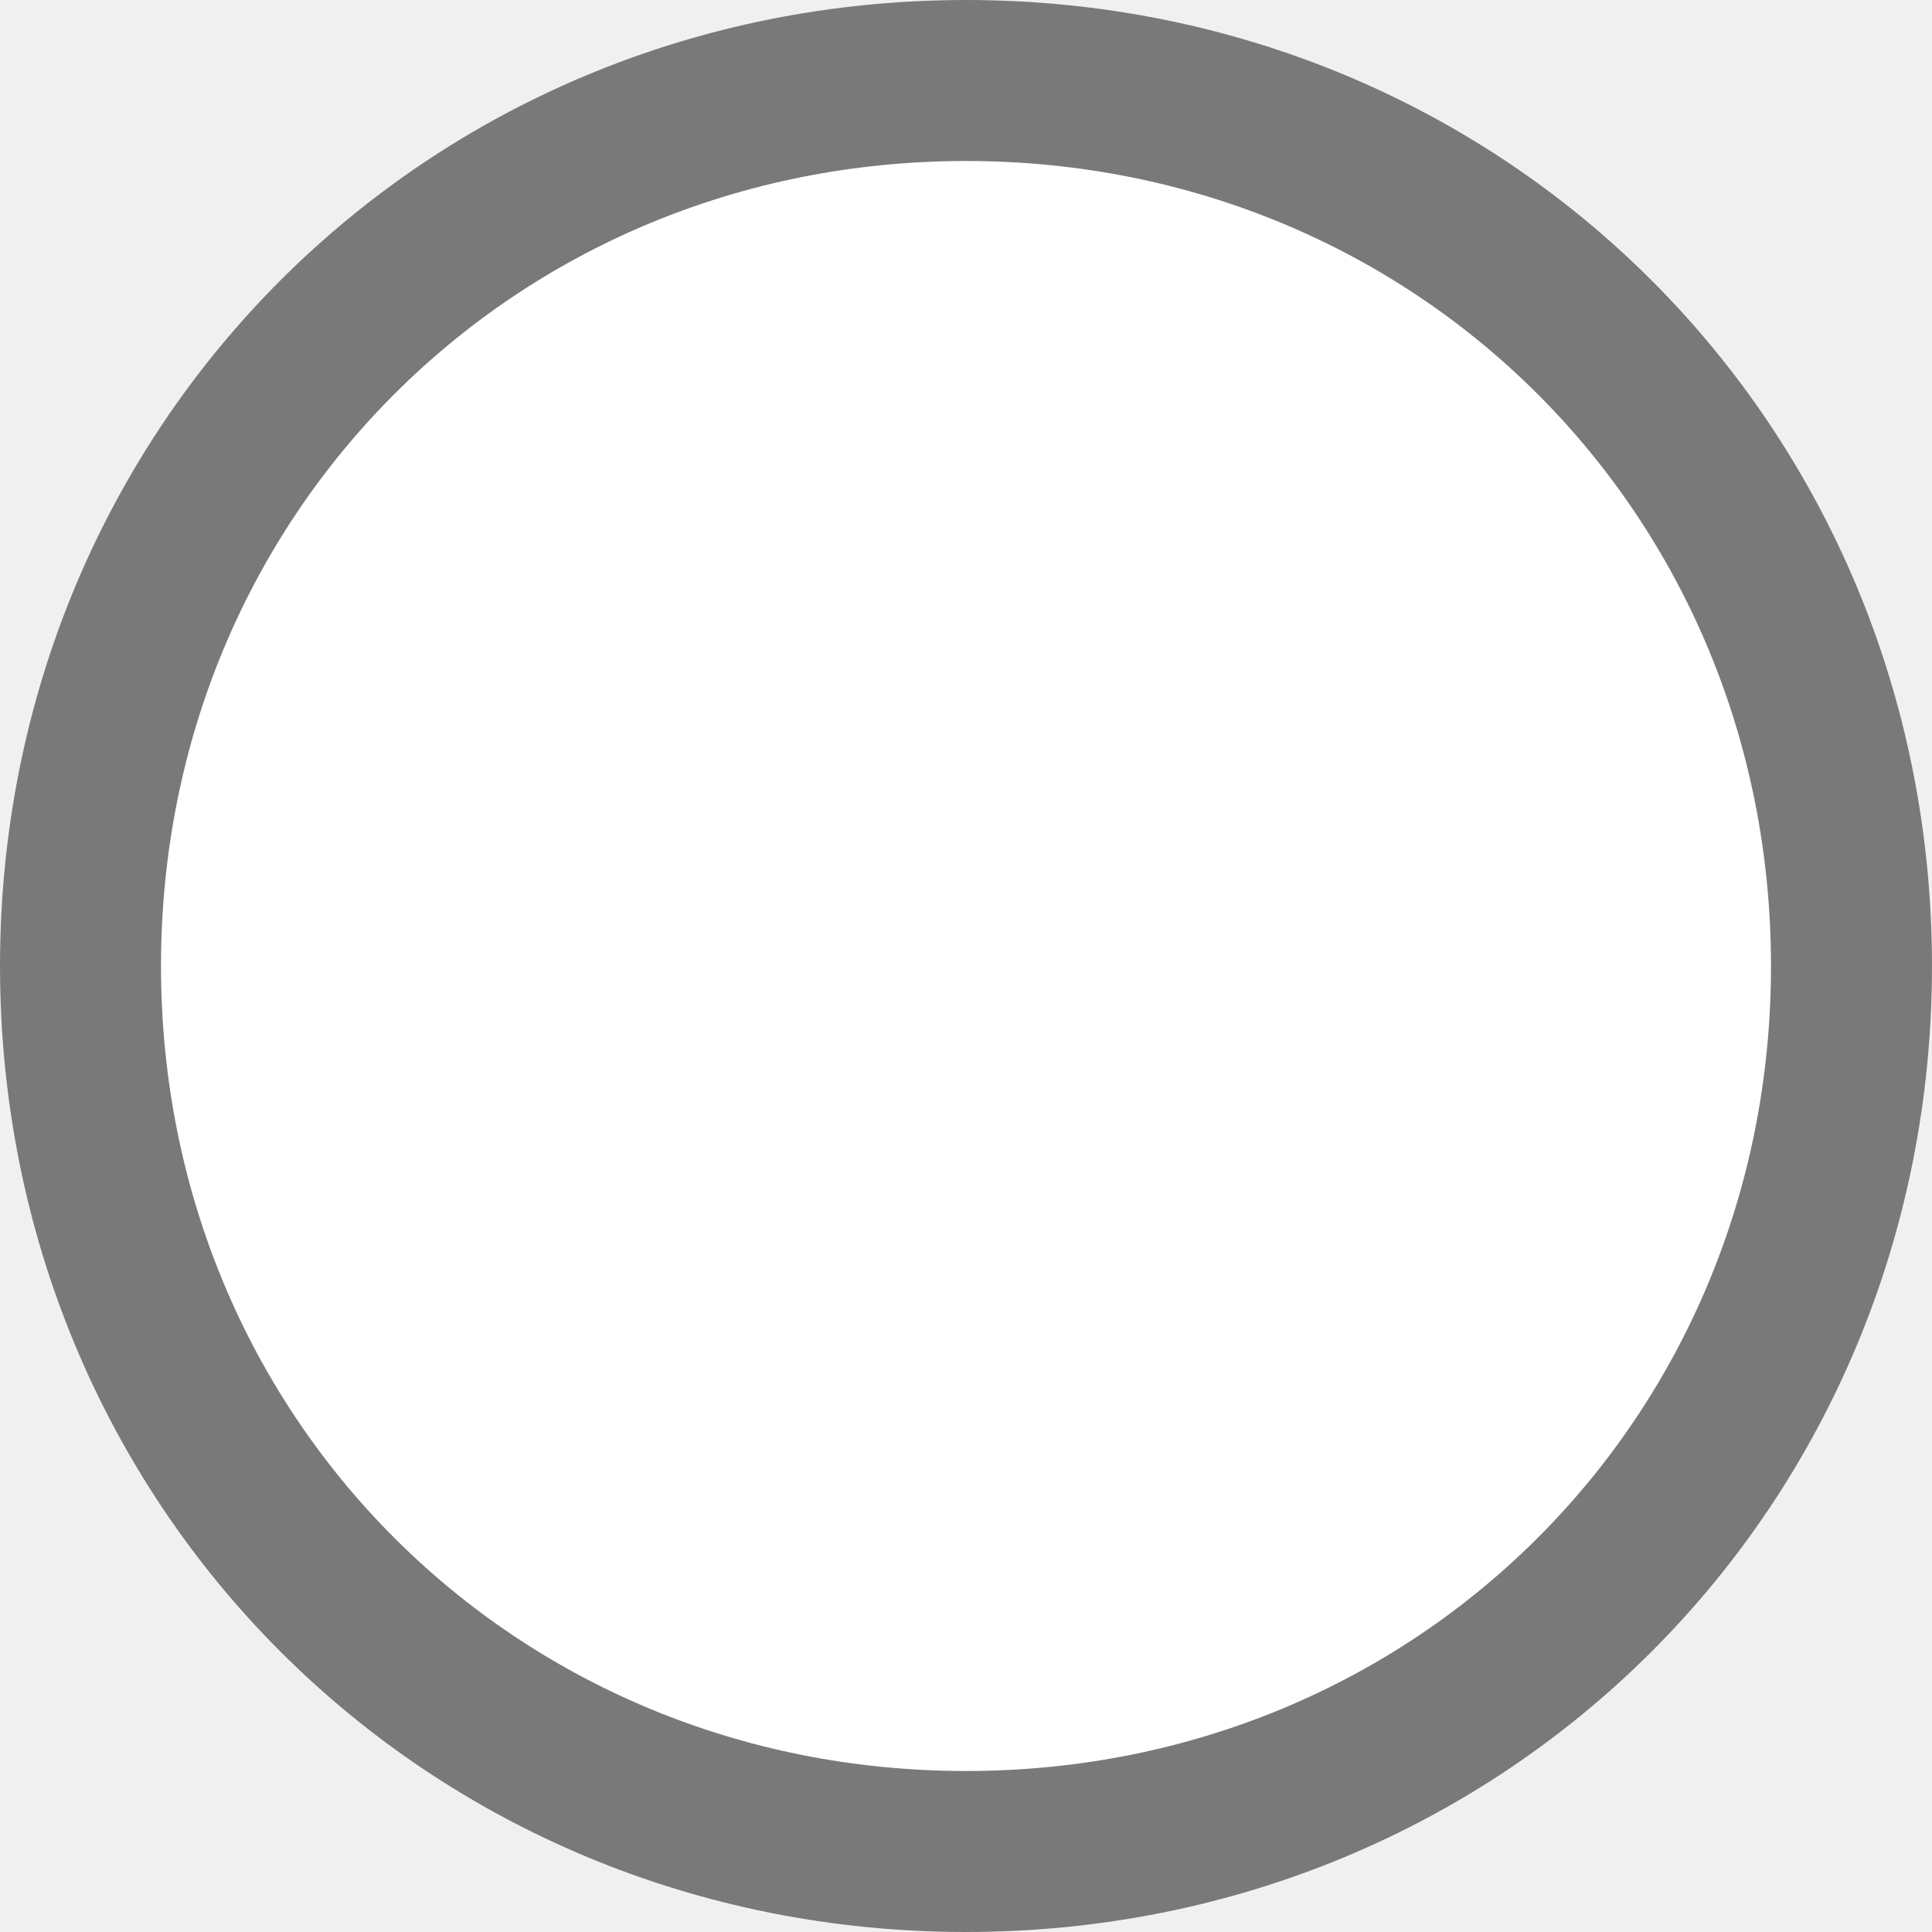
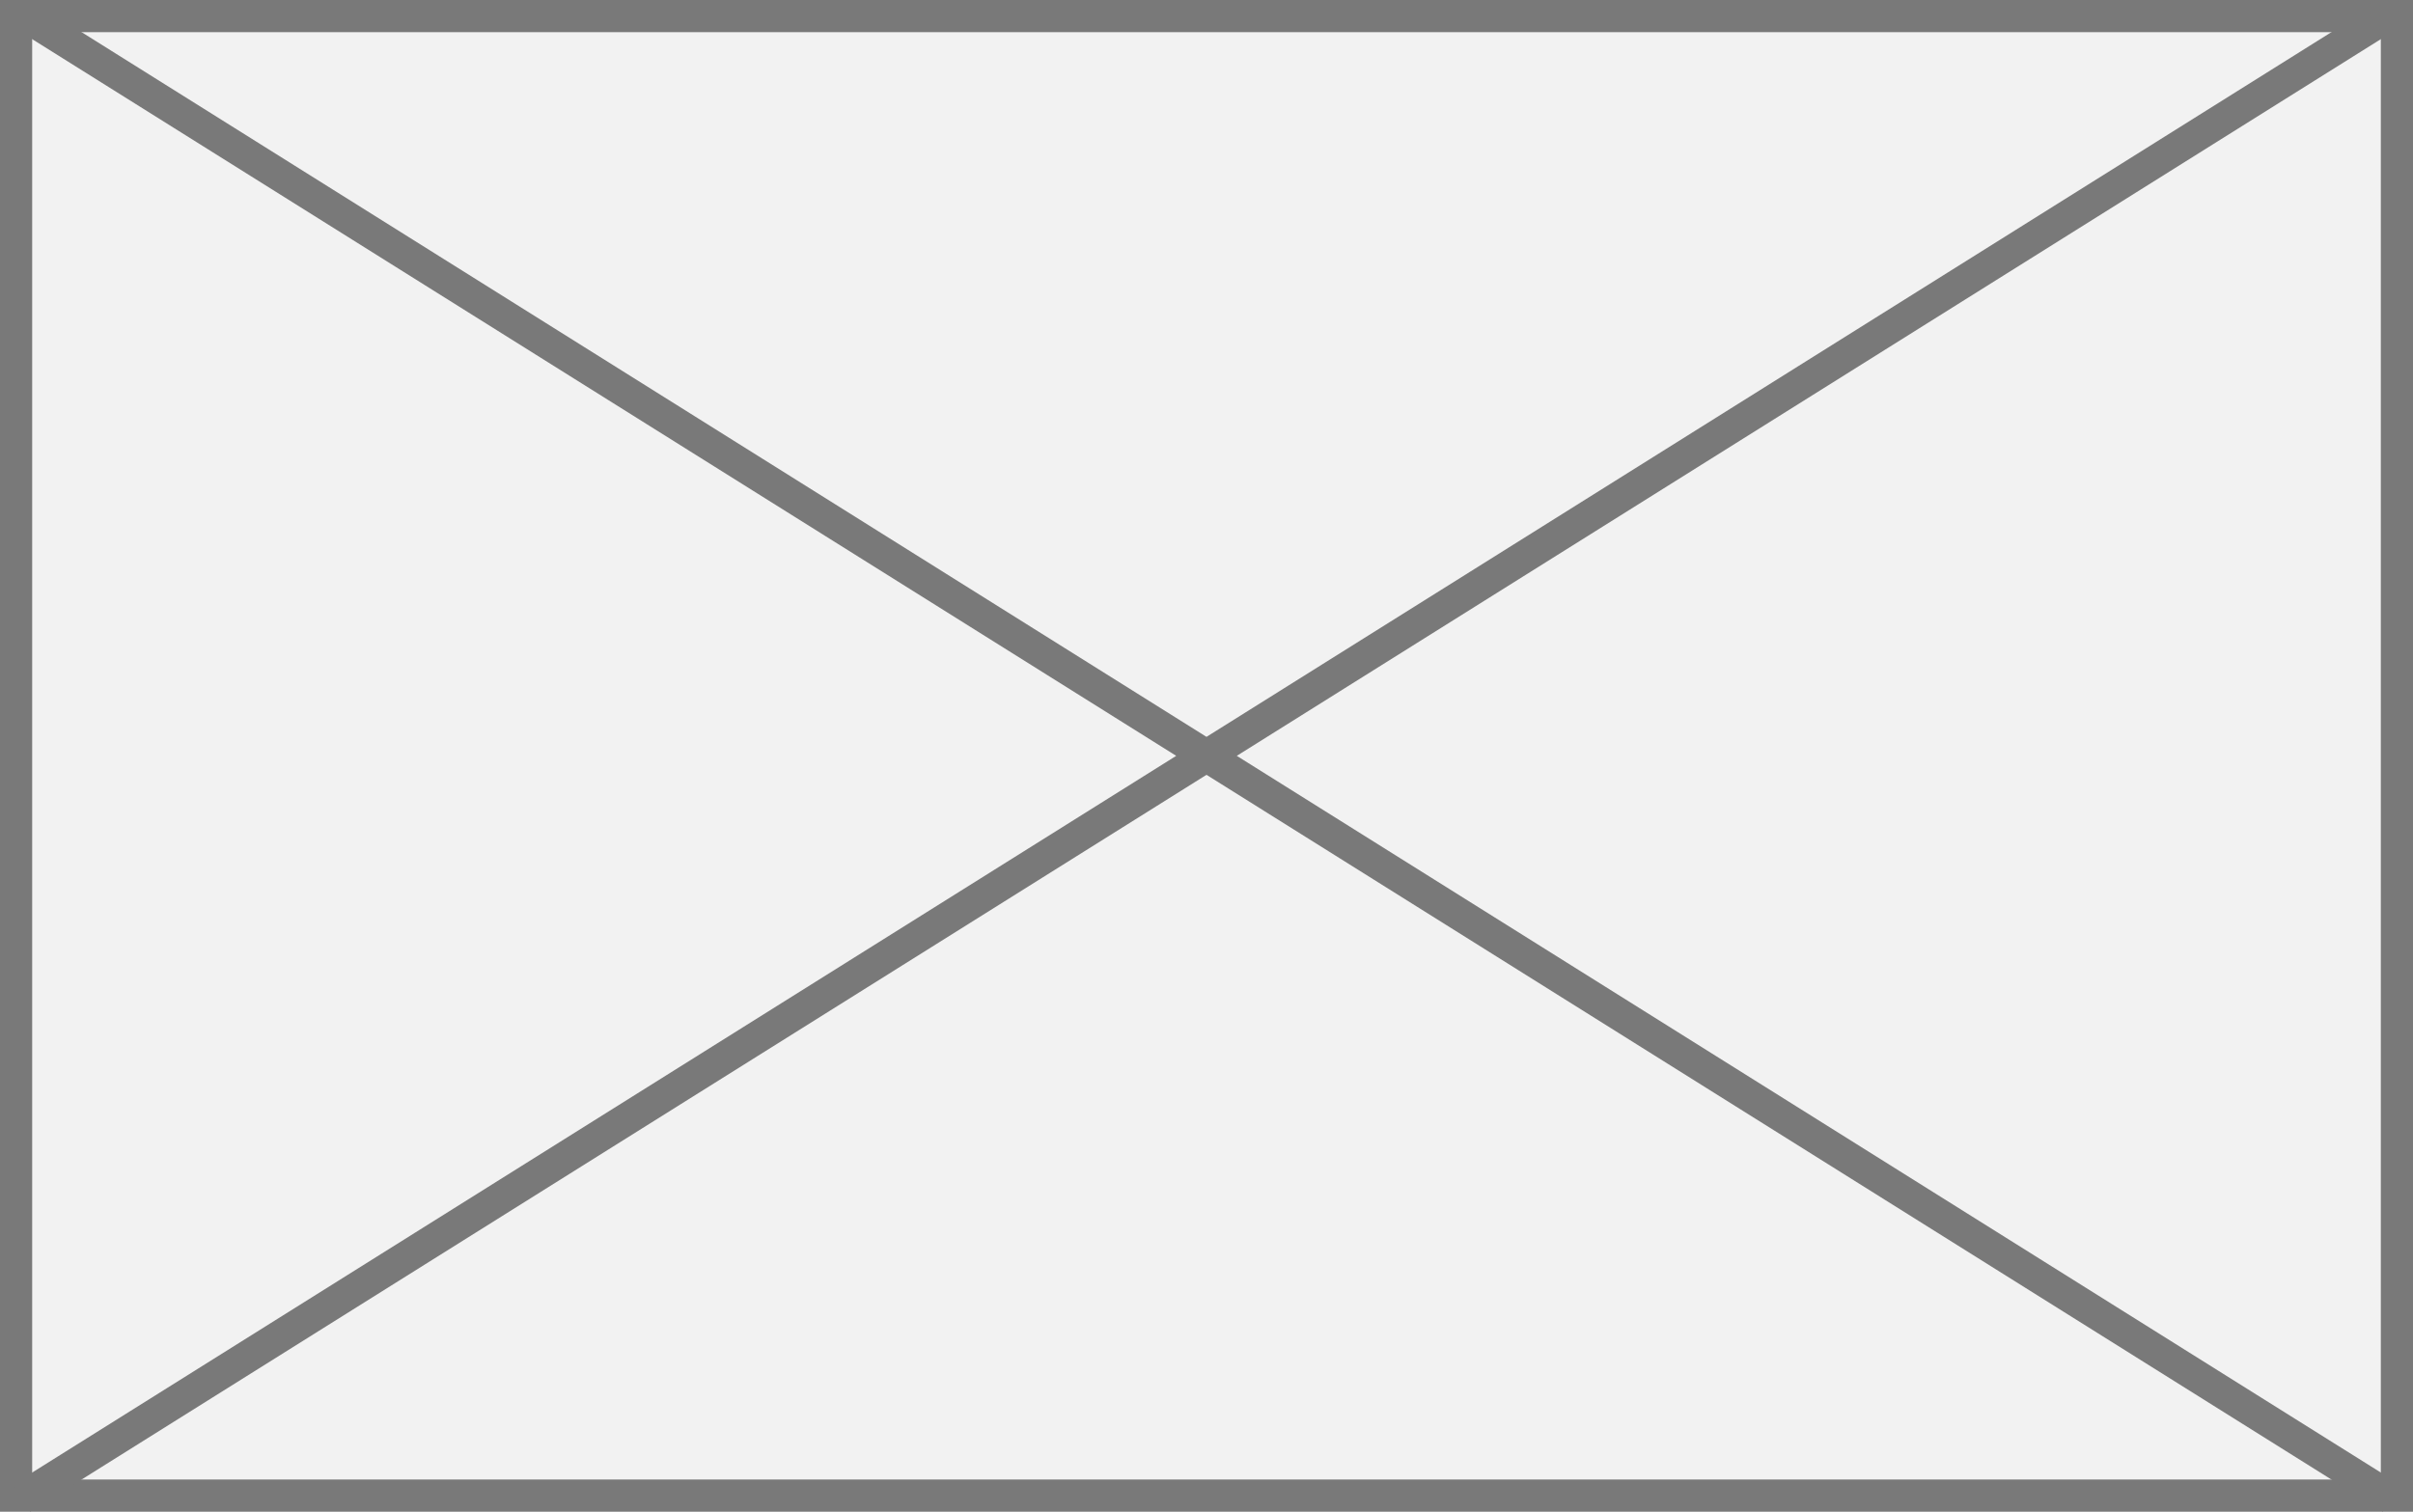
- <svg xmlns="http://www.w3.org/2000/svg" version="1.1" width="12px" height="12px" viewBox="2001 901  12 12">
-   <path d="M 2007 901  C 2010.36 901  2013 903.64  2013 907  C 2013 910.36  2010.36 913  2007 913  C 2003.64 913  2001 910.36  2001 907  C 2001 903.64  2003.64 901  2007 901  Z " fill-rule="nonzero" fill="#ffffff" stroke="none" />
-   <path d="M 2007 901.5  C 2010.08 901.5  2012.5 903.92  2012.5 907  C 2012.5 910.08  2010.08 912.5  2007 912.5  C 2003.92 912.5  2001.5 910.08  2001.5 907  C 2001.5 903.92  2003.92 901.5  2007 901.5  Z " stroke-width="1" stroke="#797979" fill="none" />
+ <svg xmlns="http://www.w3.org/2000/svg" version="1.1" width="75px" height="47px">
+   <g transform="matrix(1 0 0 1 -1876 -261 )">
+     <path d="M 1876.5 261.5  L 1950.5 261.5  L 1950.5 307.5  L 1876.5 307.5  L 1876.5 261.5  Z " fill-rule="nonzero" fill="#f2f2f2" stroke="none" />
+     <path d="M 1876.5 261.5  L 1950.5 261.5  L 1950.5 307.5  L 1876.5 307.5  L 1876.5 261.5  Z " stroke-width="1" stroke="#797979" fill="none" />
+     <path d="M 1876.676 261.424  L 1950.324 307.576  M 1950.324 261.424  L 1876.676 307.576  " stroke-width="1" stroke="#797979" fill="none" />
+   </g>
</svg>
